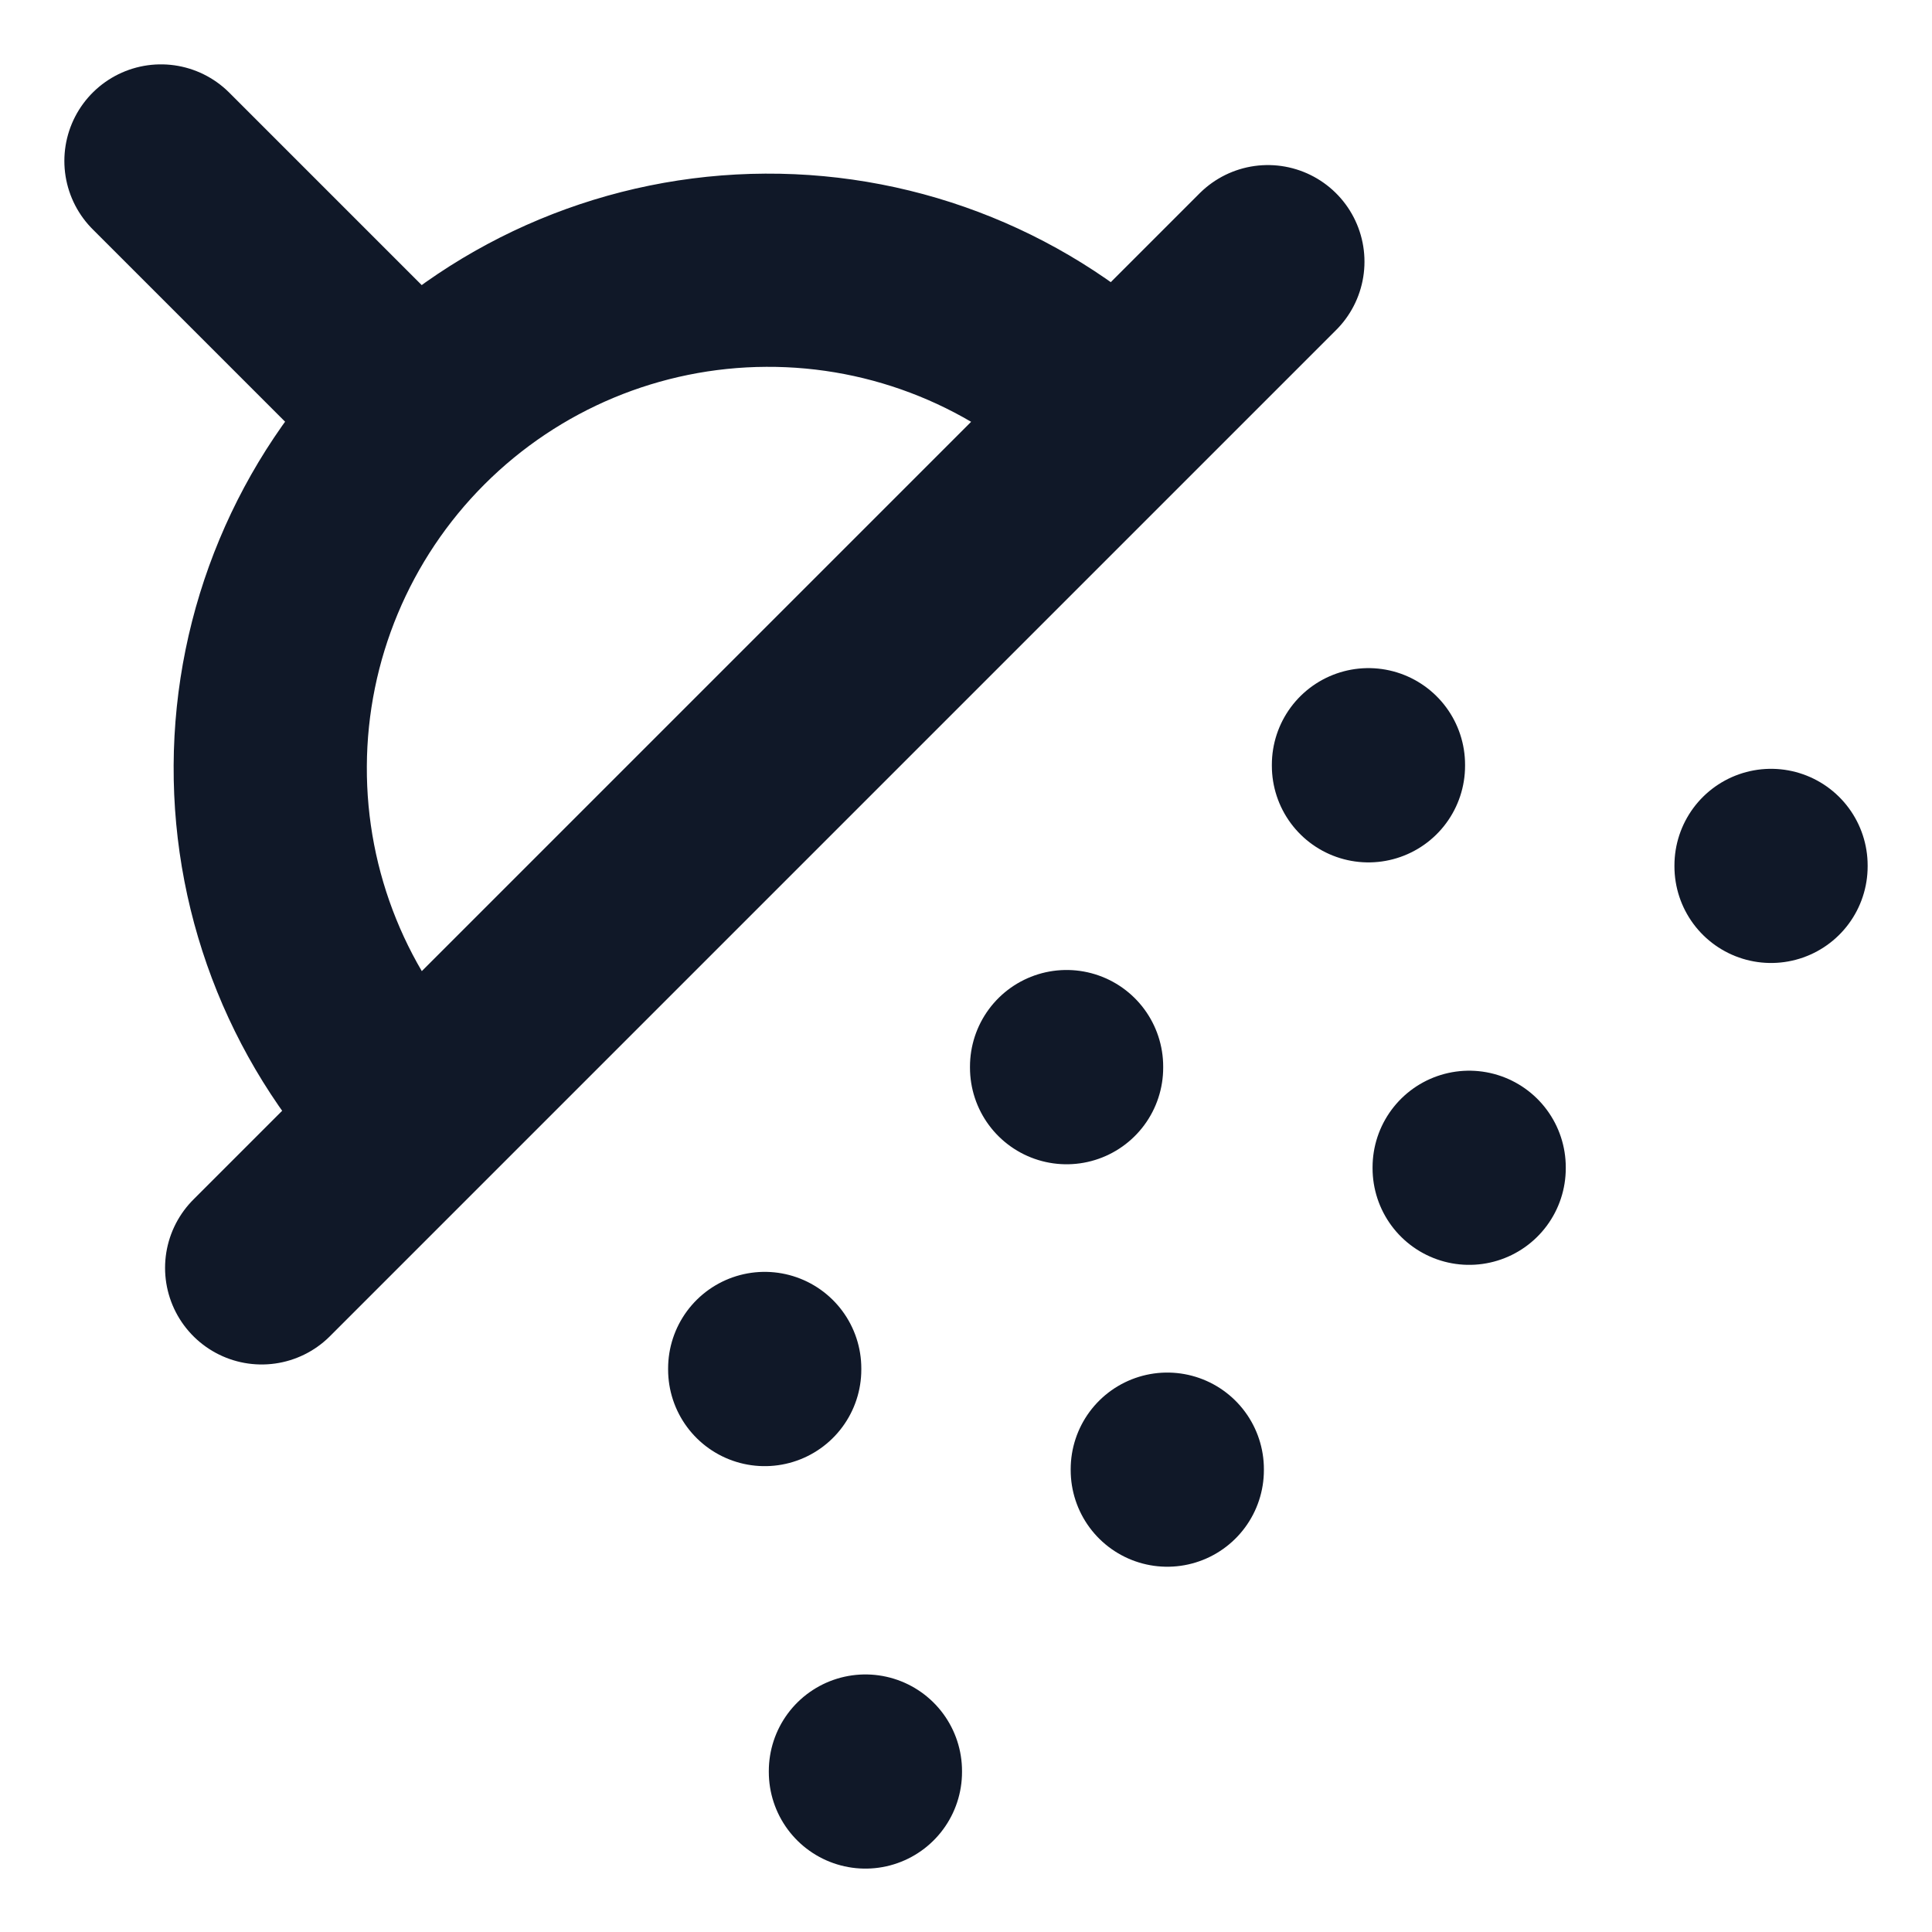
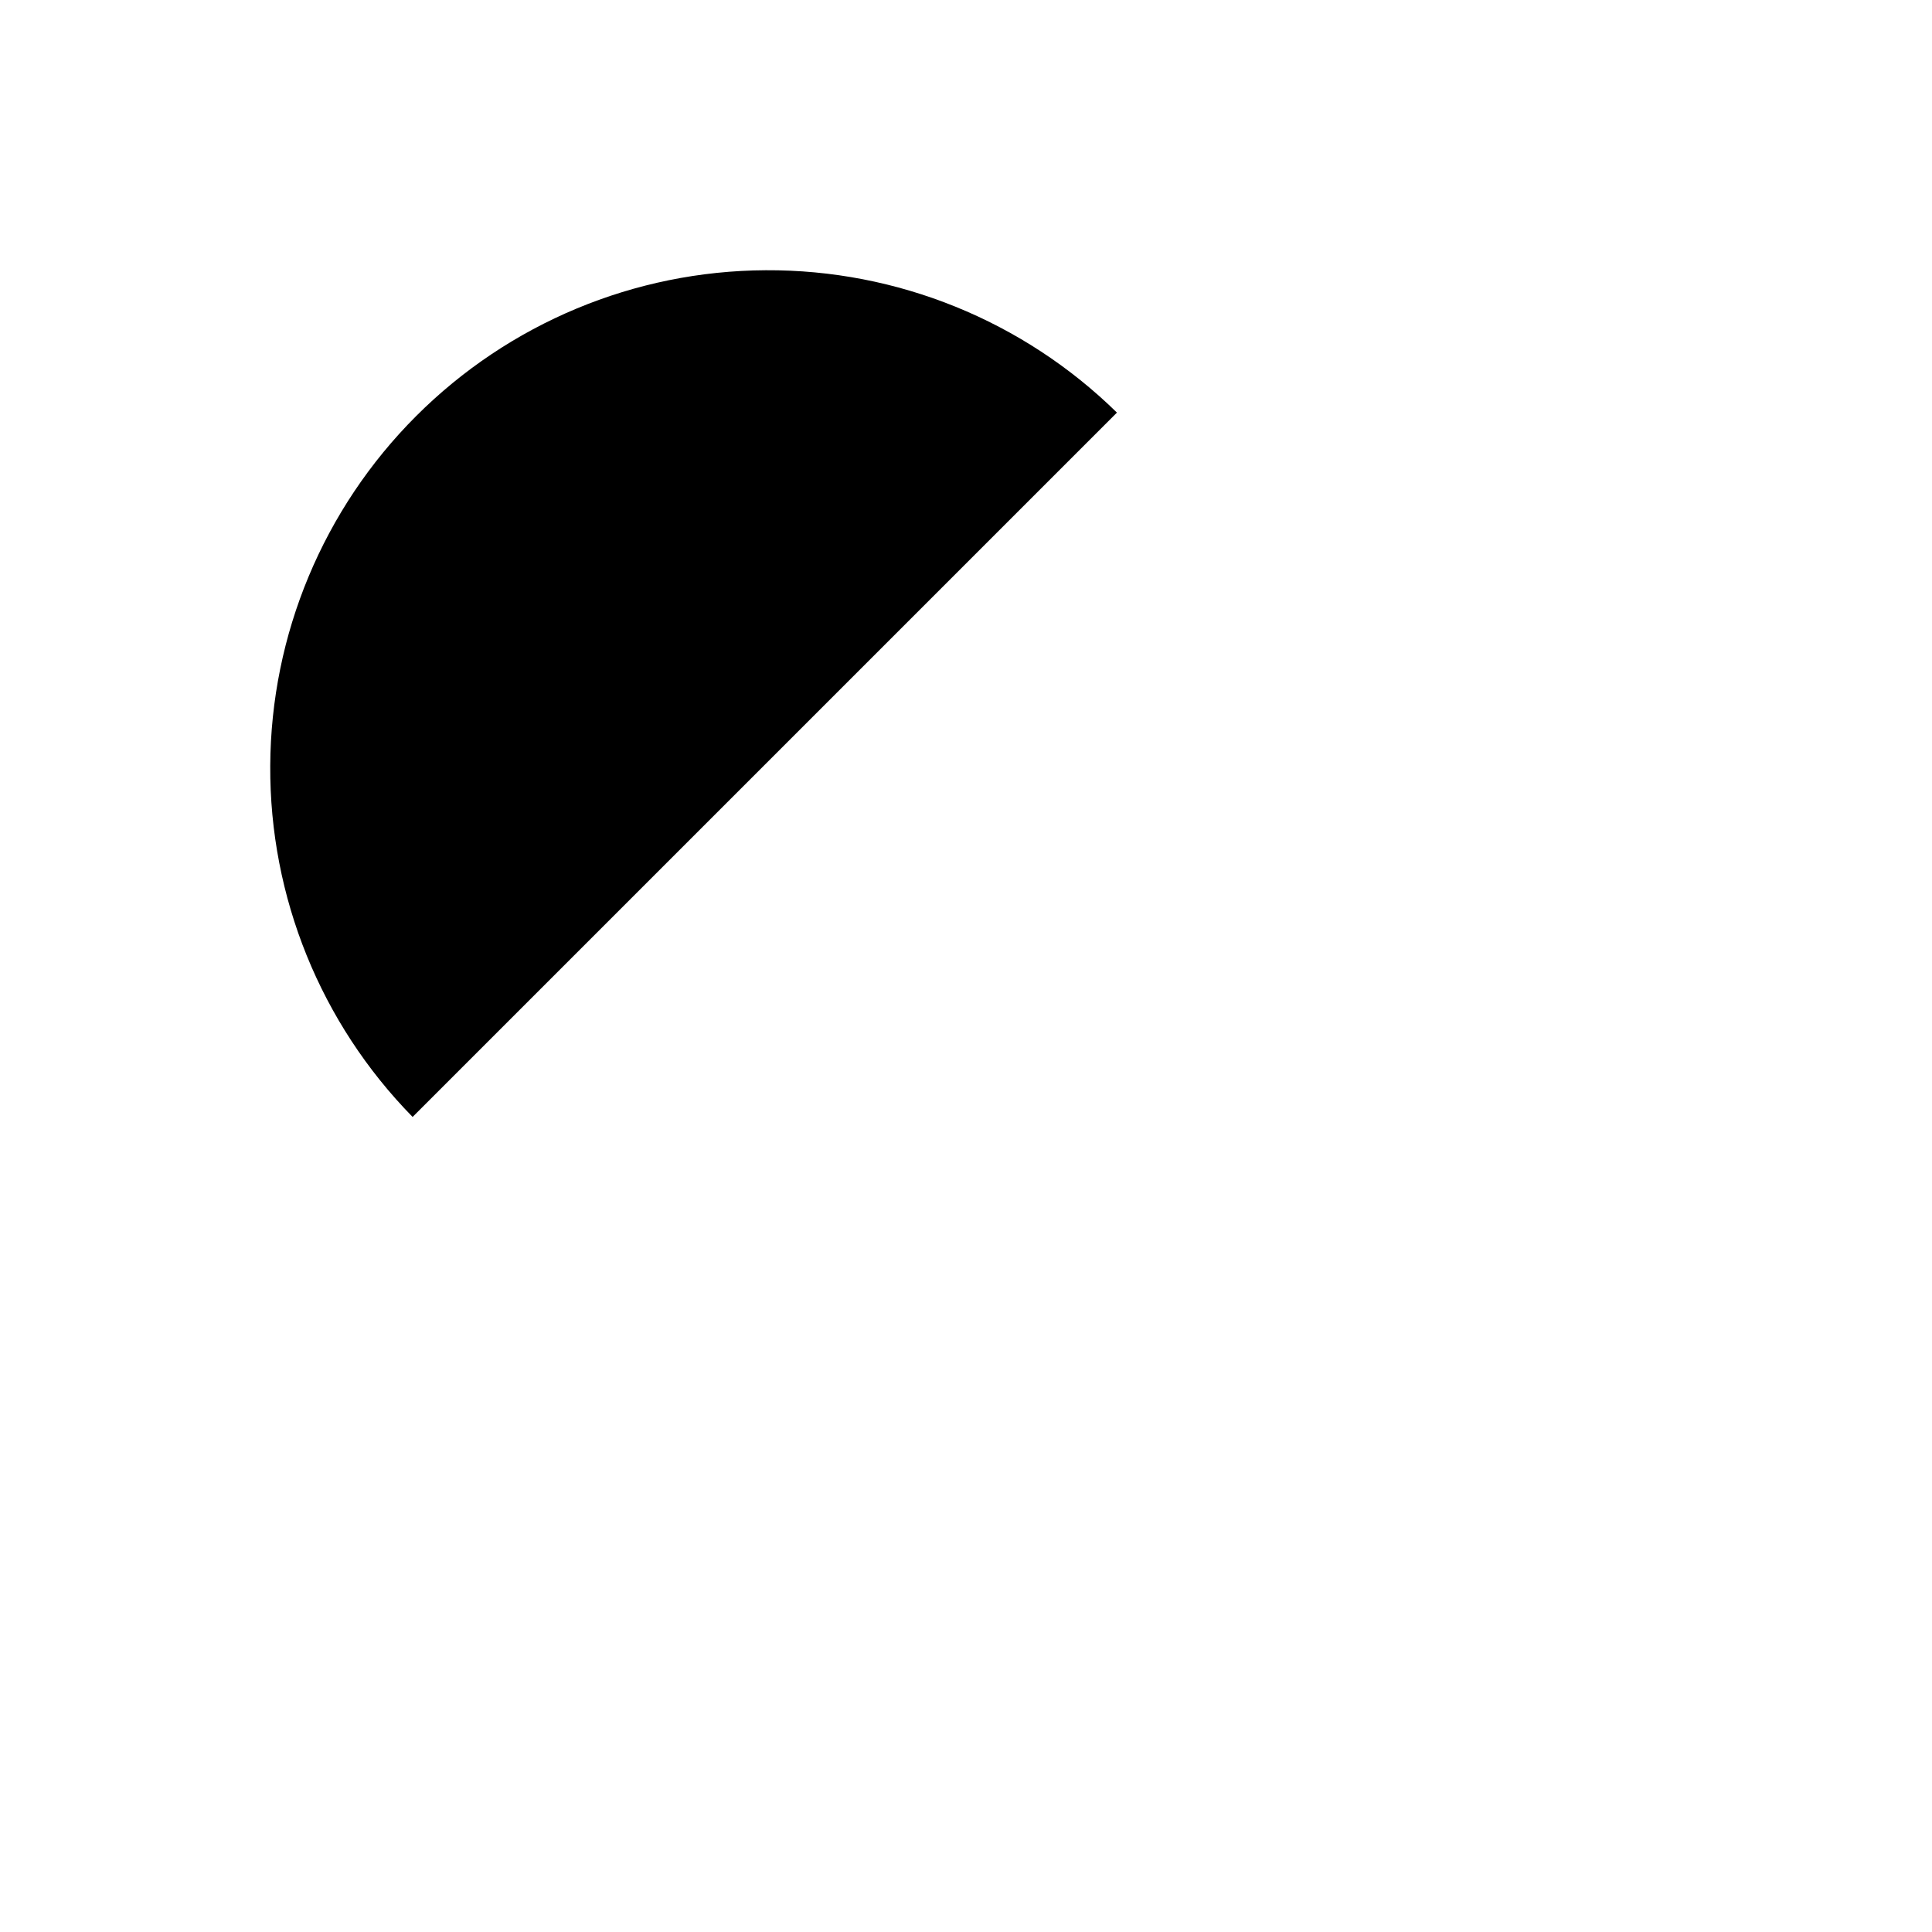
- <svg xmlns="http://www.w3.org/2000/svg" width="16" height="16" viewBox="0 0 16 16" fill="none">
-   <path d="M1.333 1.333L3.417 3.417M9.25 3.417C8.474 2.656 7.429 2.232 6.342 2.238C5.255 2.243 4.215 2.677 3.446 3.446C2.678 4.214 2.243 5.255 2.238 6.342C2.232 7.429 2.656 8.474 3.417 9.25M10.5 2.167L2.167 10.5M9.667 12.167V12.175M6.333 11.333V11.342M8.833 8.833V8.842M11.333 6.333V6.342M7.167 14.667V14.675M12.167 9.667V9.675M14.667 7.167V7.175" stroke="#101828" stroke-width="1.6" stroke-linecap="round" stroke-linejoin="round" />
+ <svg xmlns="http://www.w3.org/2000/svg" width="16" height="16" viewBox="0 0 16 16">
+   <path d="M1.333 1.333L3.417 3.417M9.25 3.417C8.474 2.656 7.429 2.232 6.342 2.238C5.255 2.243 4.215 2.677 3.446 3.446C2.678 4.214 2.243 5.255 2.238 6.342C2.232 7.429 2.656 8.474 3.417 9.25M10.5 2.167L2.167 10.5M9.667 12.167V12.175M6.333 11.333V11.342M8.833 8.833V8.842M11.333 6.333V6.342M7.167 14.667V14.675M12.167 9.667V9.675M14.667 7.167V7.175" stroke-width="1.6" stroke-linecap="round" stroke-linejoin="round" />
</svg>
